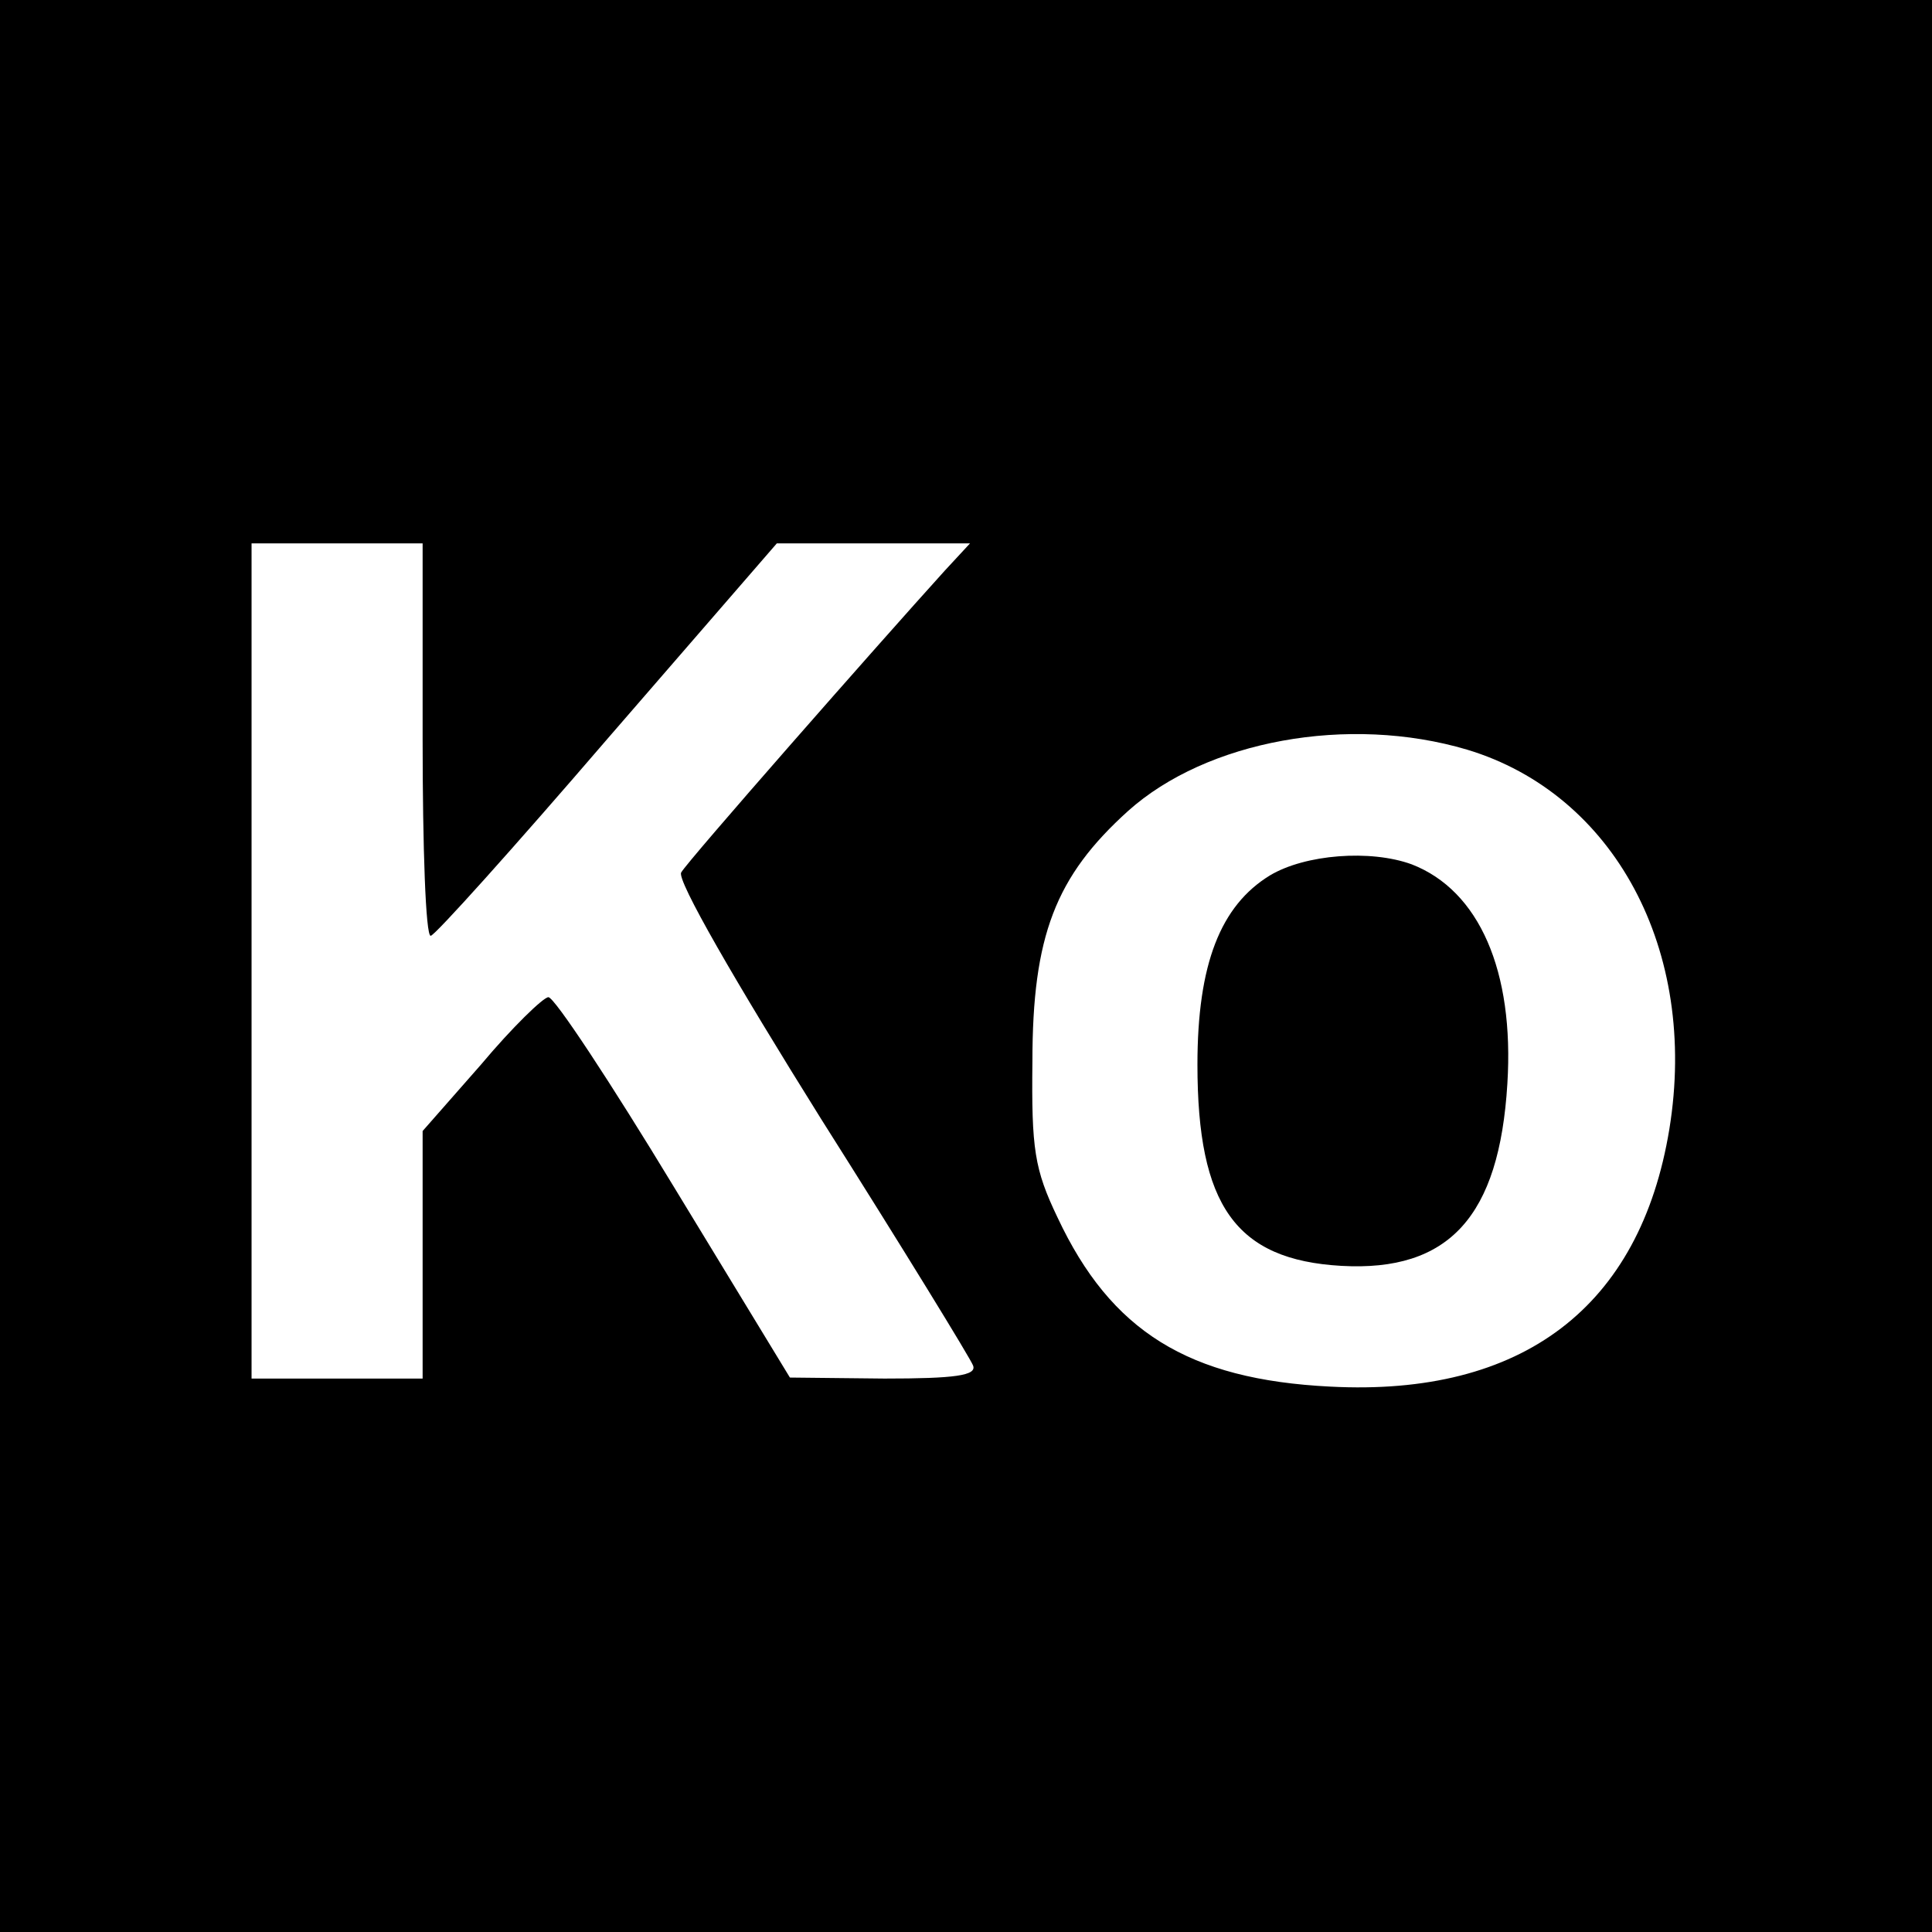
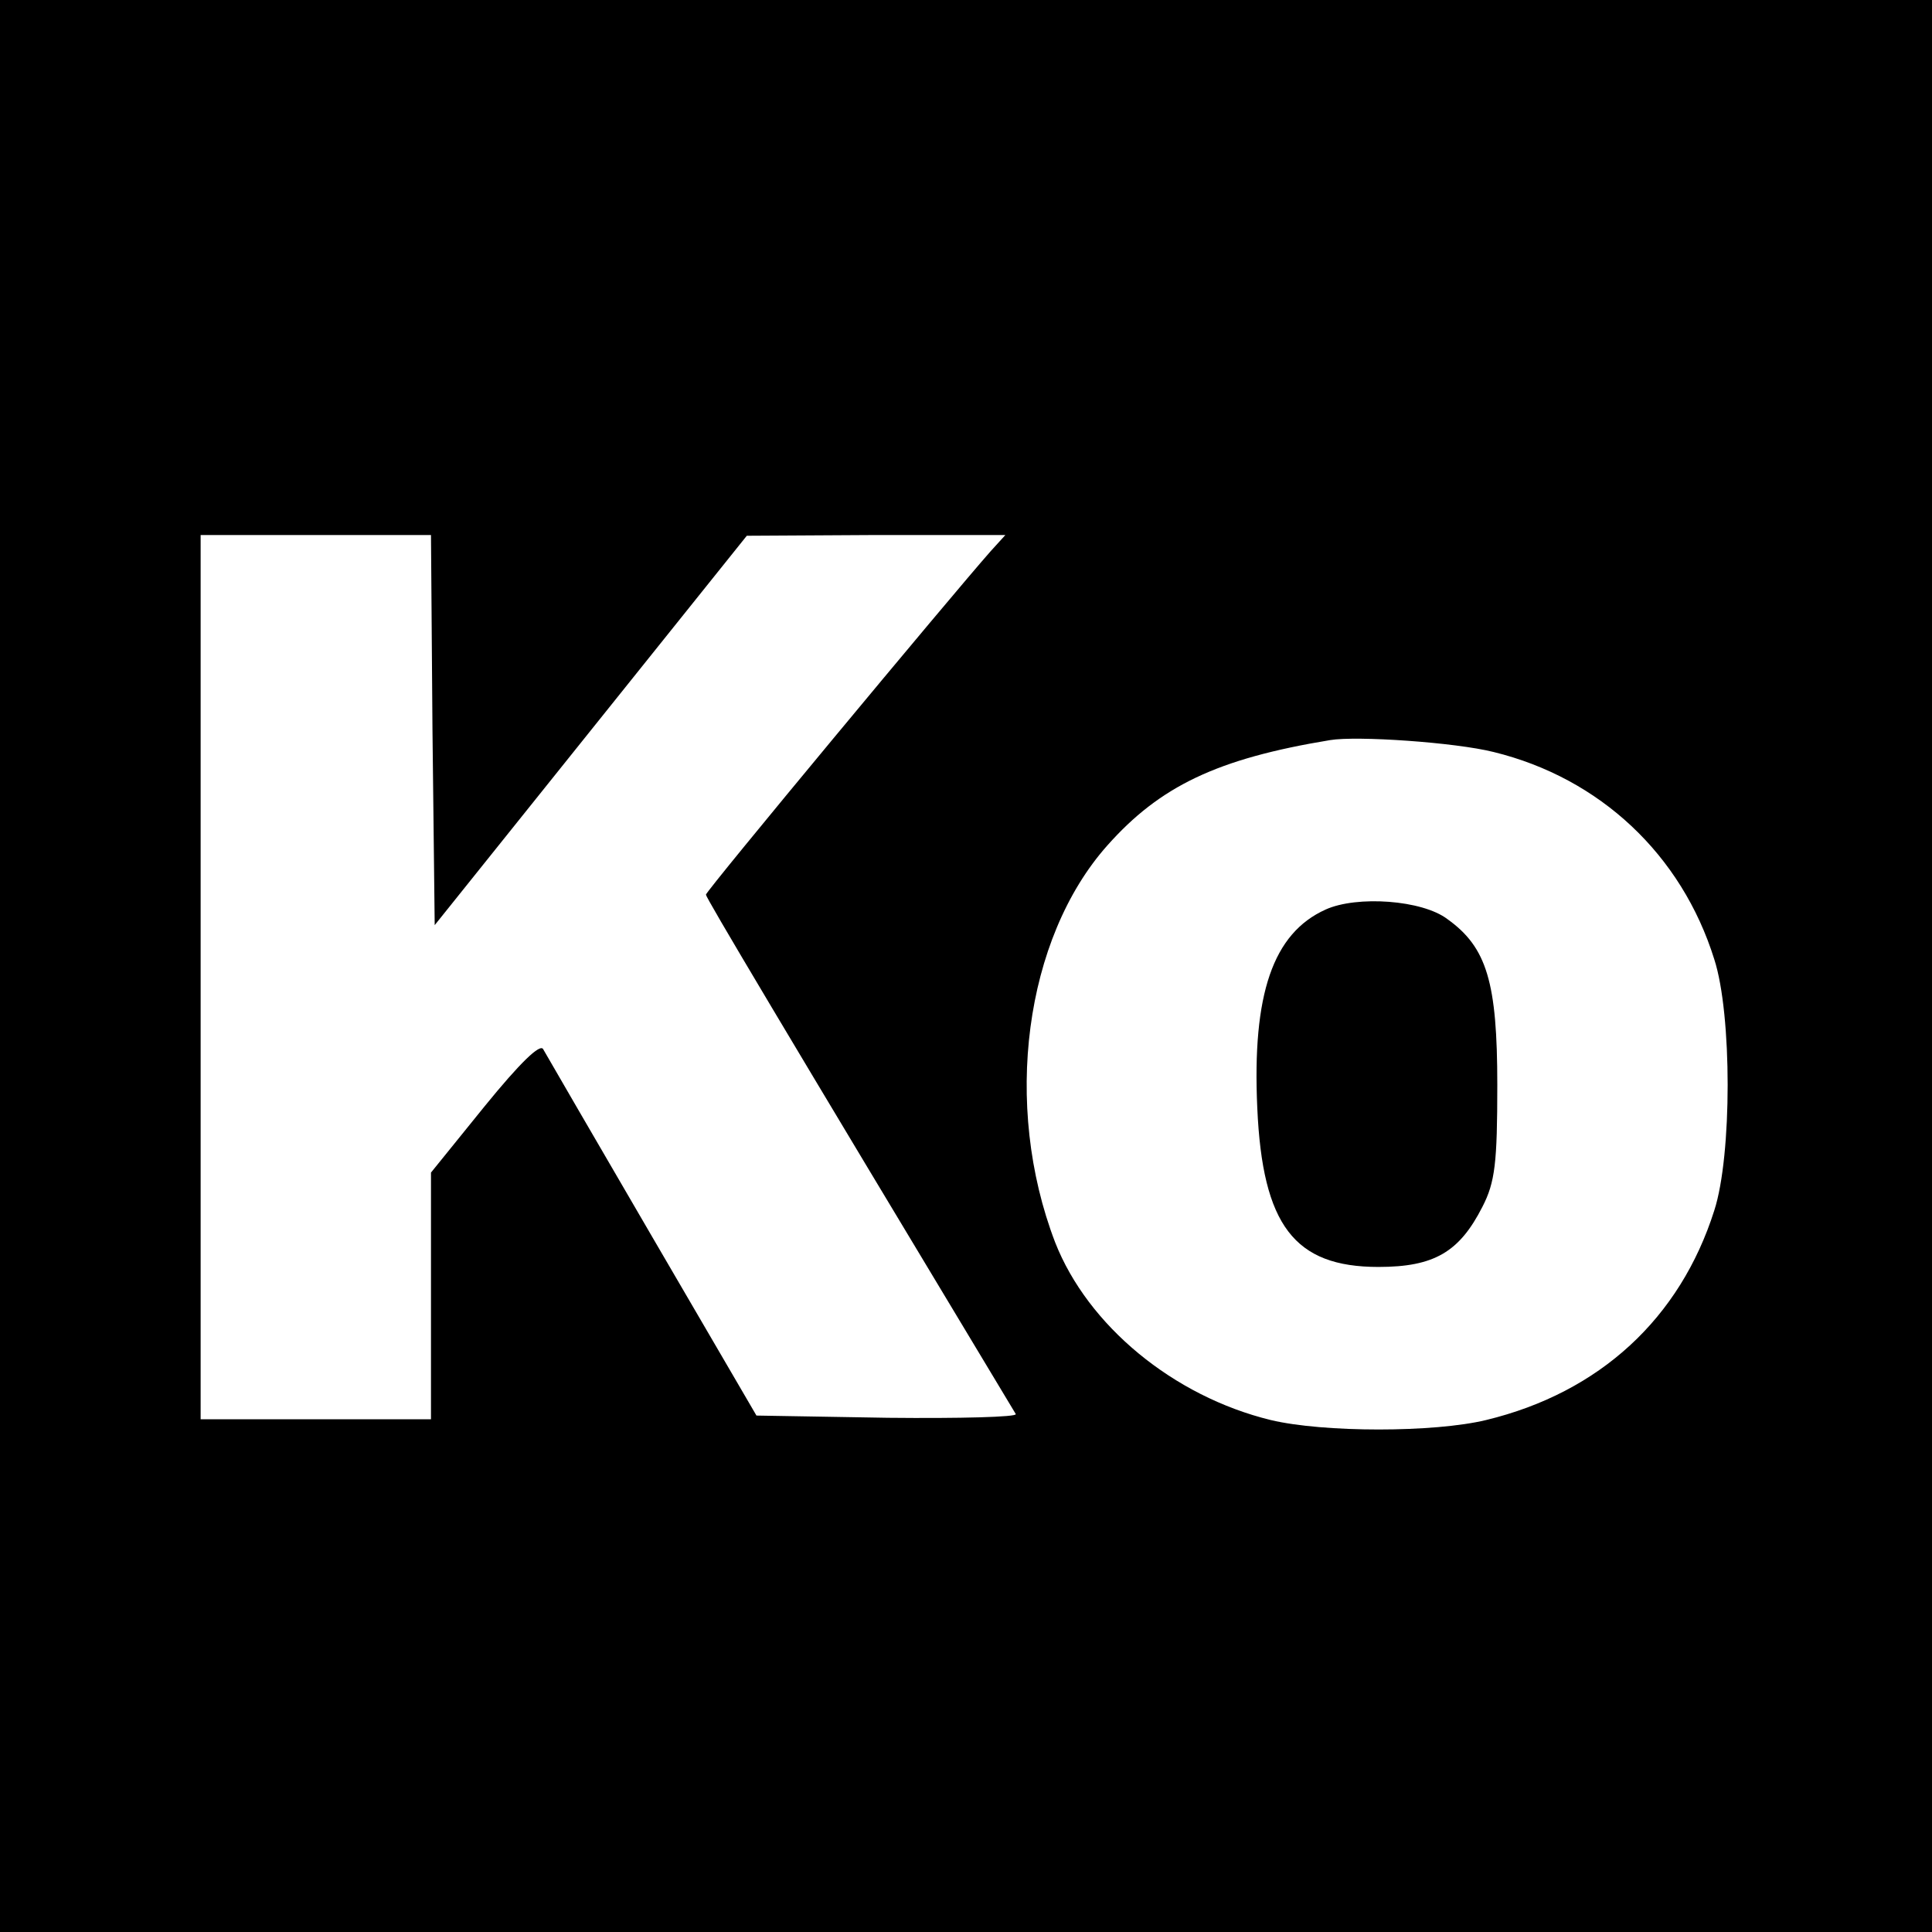
- <svg xmlns="http://www.w3.org/2000/svg" version="1.0" width="192pt" height="192pt" viewBox="0 0 192 192" preserveAspectRatio="xMidYMid meet">
-   <g transform="translate(0,192) scale(0.1,-0.1)" fill="#000000" stroke="none">
-     <path d="M0 960 l0 -960 960 0 960 0 0 960 0 960 -960 0 -960 0 0 -960z m420 225 c0 -107 3 -195 8 -195 4 0 83 88 175 195 l169 195 96 0 96 0 -25 -27 c-67 -74 -256 -289 -262 -300 -5 -7 54 -109 139 -245 81 -128 149 -239 151 -245 4 -10 -18 -13 -88 -13 l-94 1 -115 189 c-63 104 -119 189 -125 189 -5 0 -36 -30 -67 -67 l-58 -66 0 -123 0 -123 -85 0 -85 0 0 415 0 415 85 0 85 0 0 -195z m1038 -10 c146 -44 230 -199 201 -377 -29 -177 -146 -266 -337 -256 -141 7 -218 55 -271 168 -23 48 -26 68 -25 155 0 125 23 184 95 249 78 70 219 96 337 61z" />
-     <path d="M1262 1050 c-49 -30 -72 -88 -72 -188 0 -140 38 -194 143 -200 107 -6 157 49 165 181 7 112 -28 192 -95 218 -41 15 -106 10 -141 -11z" />
+ <svg xmlns="http://www.w3.org/2000/svg" version="1.0" width="260pt" height="260pt" viewBox="0 0 260 260" preserveAspectRatio="xMidYMid meet">
+   <g transform="translate(0,260) scale(0.1,-0.1)" fill="#000000" stroke="none">
+     <path d="M0 1300 l0 -1300 1300 0 1300 0 0 1300 0 1300 -1300 0 -1300 0 0 -1300z m582 318 l3 -263 210 262 210 262 174 1 174 0 -20 -22 c-53 -60 -383 -457 -383 -462 0 -4 98 -169 417 -699 2 -4 -75 -6 -172 -5 l-177 3 -140 240 c-77 132 -143 246 -147 253 -4 8 -31 -18 -79 -77 l-72 -89 0 -166 0 -166 -155 0 -155 0 0 595 0 595 155 0 155 0 2 -262z m1428 -30 c143 -35 253 -138 297 -279 24 -74 24 -264 0 -338 -46 -145 -154 -245 -307 -282 -70 -17 -219 -17 -290 0 -131 32 -246 127 -290 239 -71 185 -41 409 70 534 71 80 148 117 300 142 36 6 168 -3 220 -16z" />
+     <path d="M1784 1376 c-71 -32 -99 -114 -92 -267 7 -158 50 -214 163 -214 75 0 109 20 140 81 17 33 20 59 20 164 0 138 -14 185 -67 223 -34 26 -122 32 -164 13z" />
  </g>
</svg>
